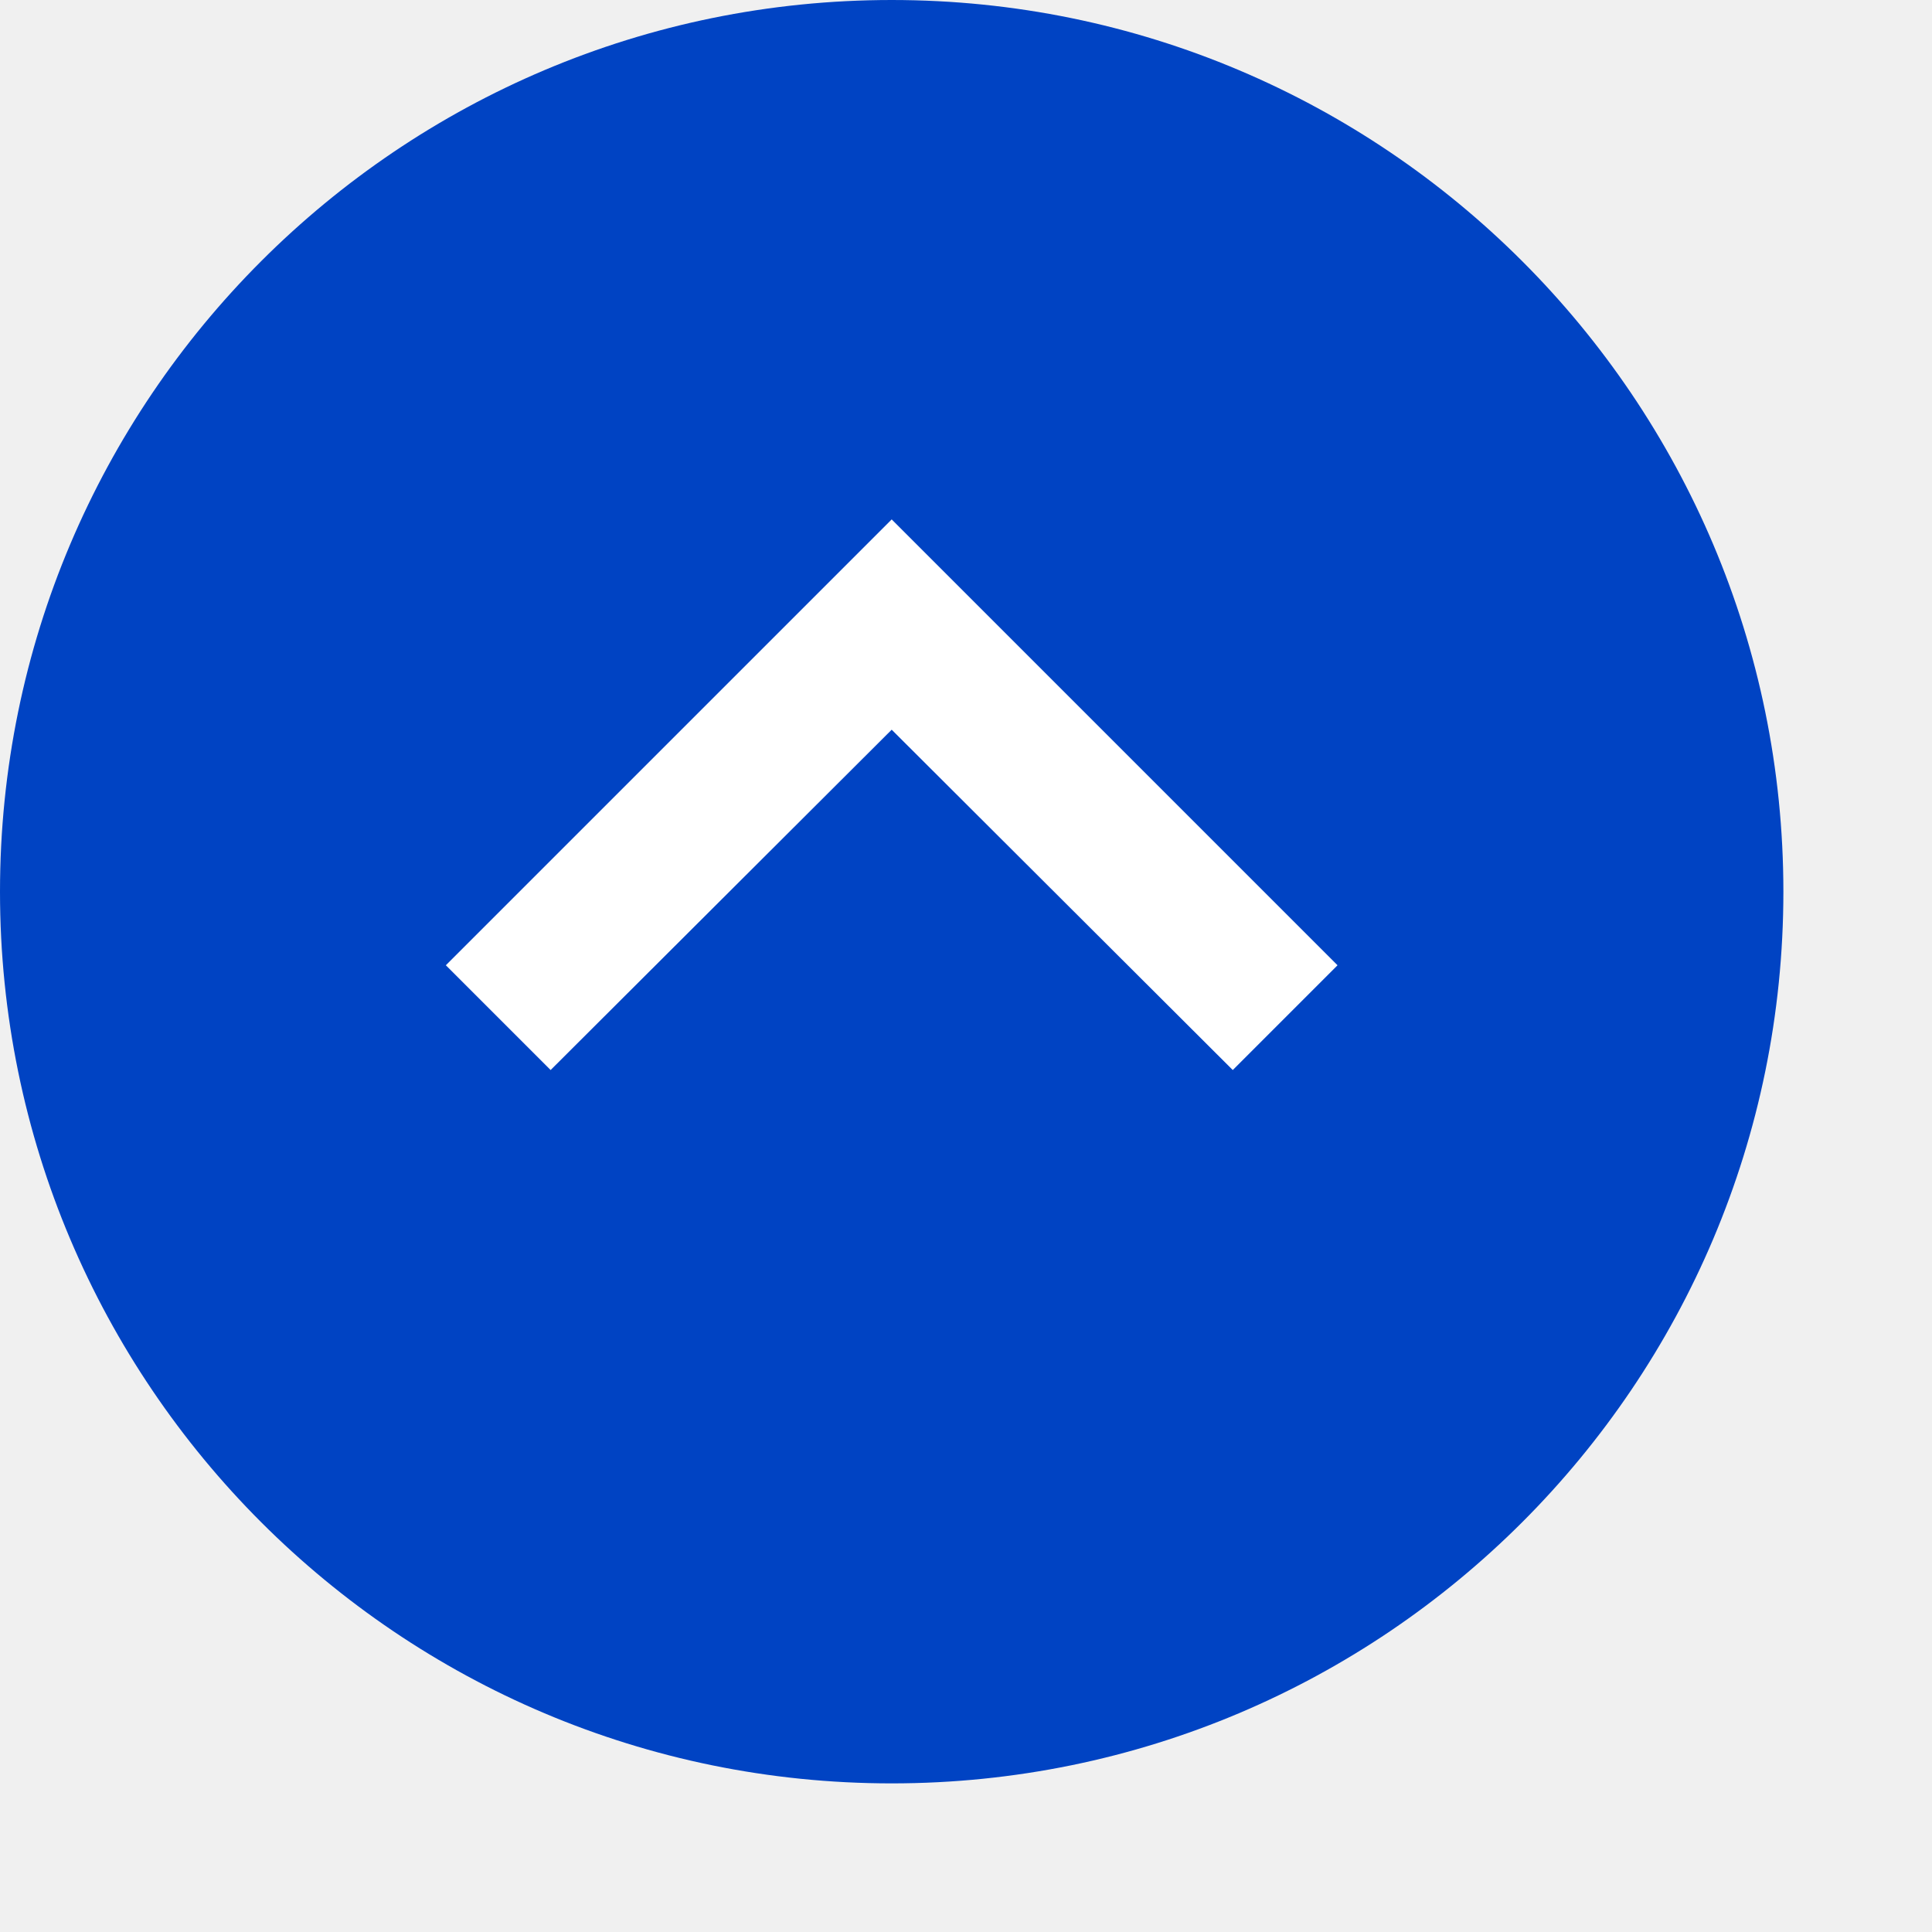
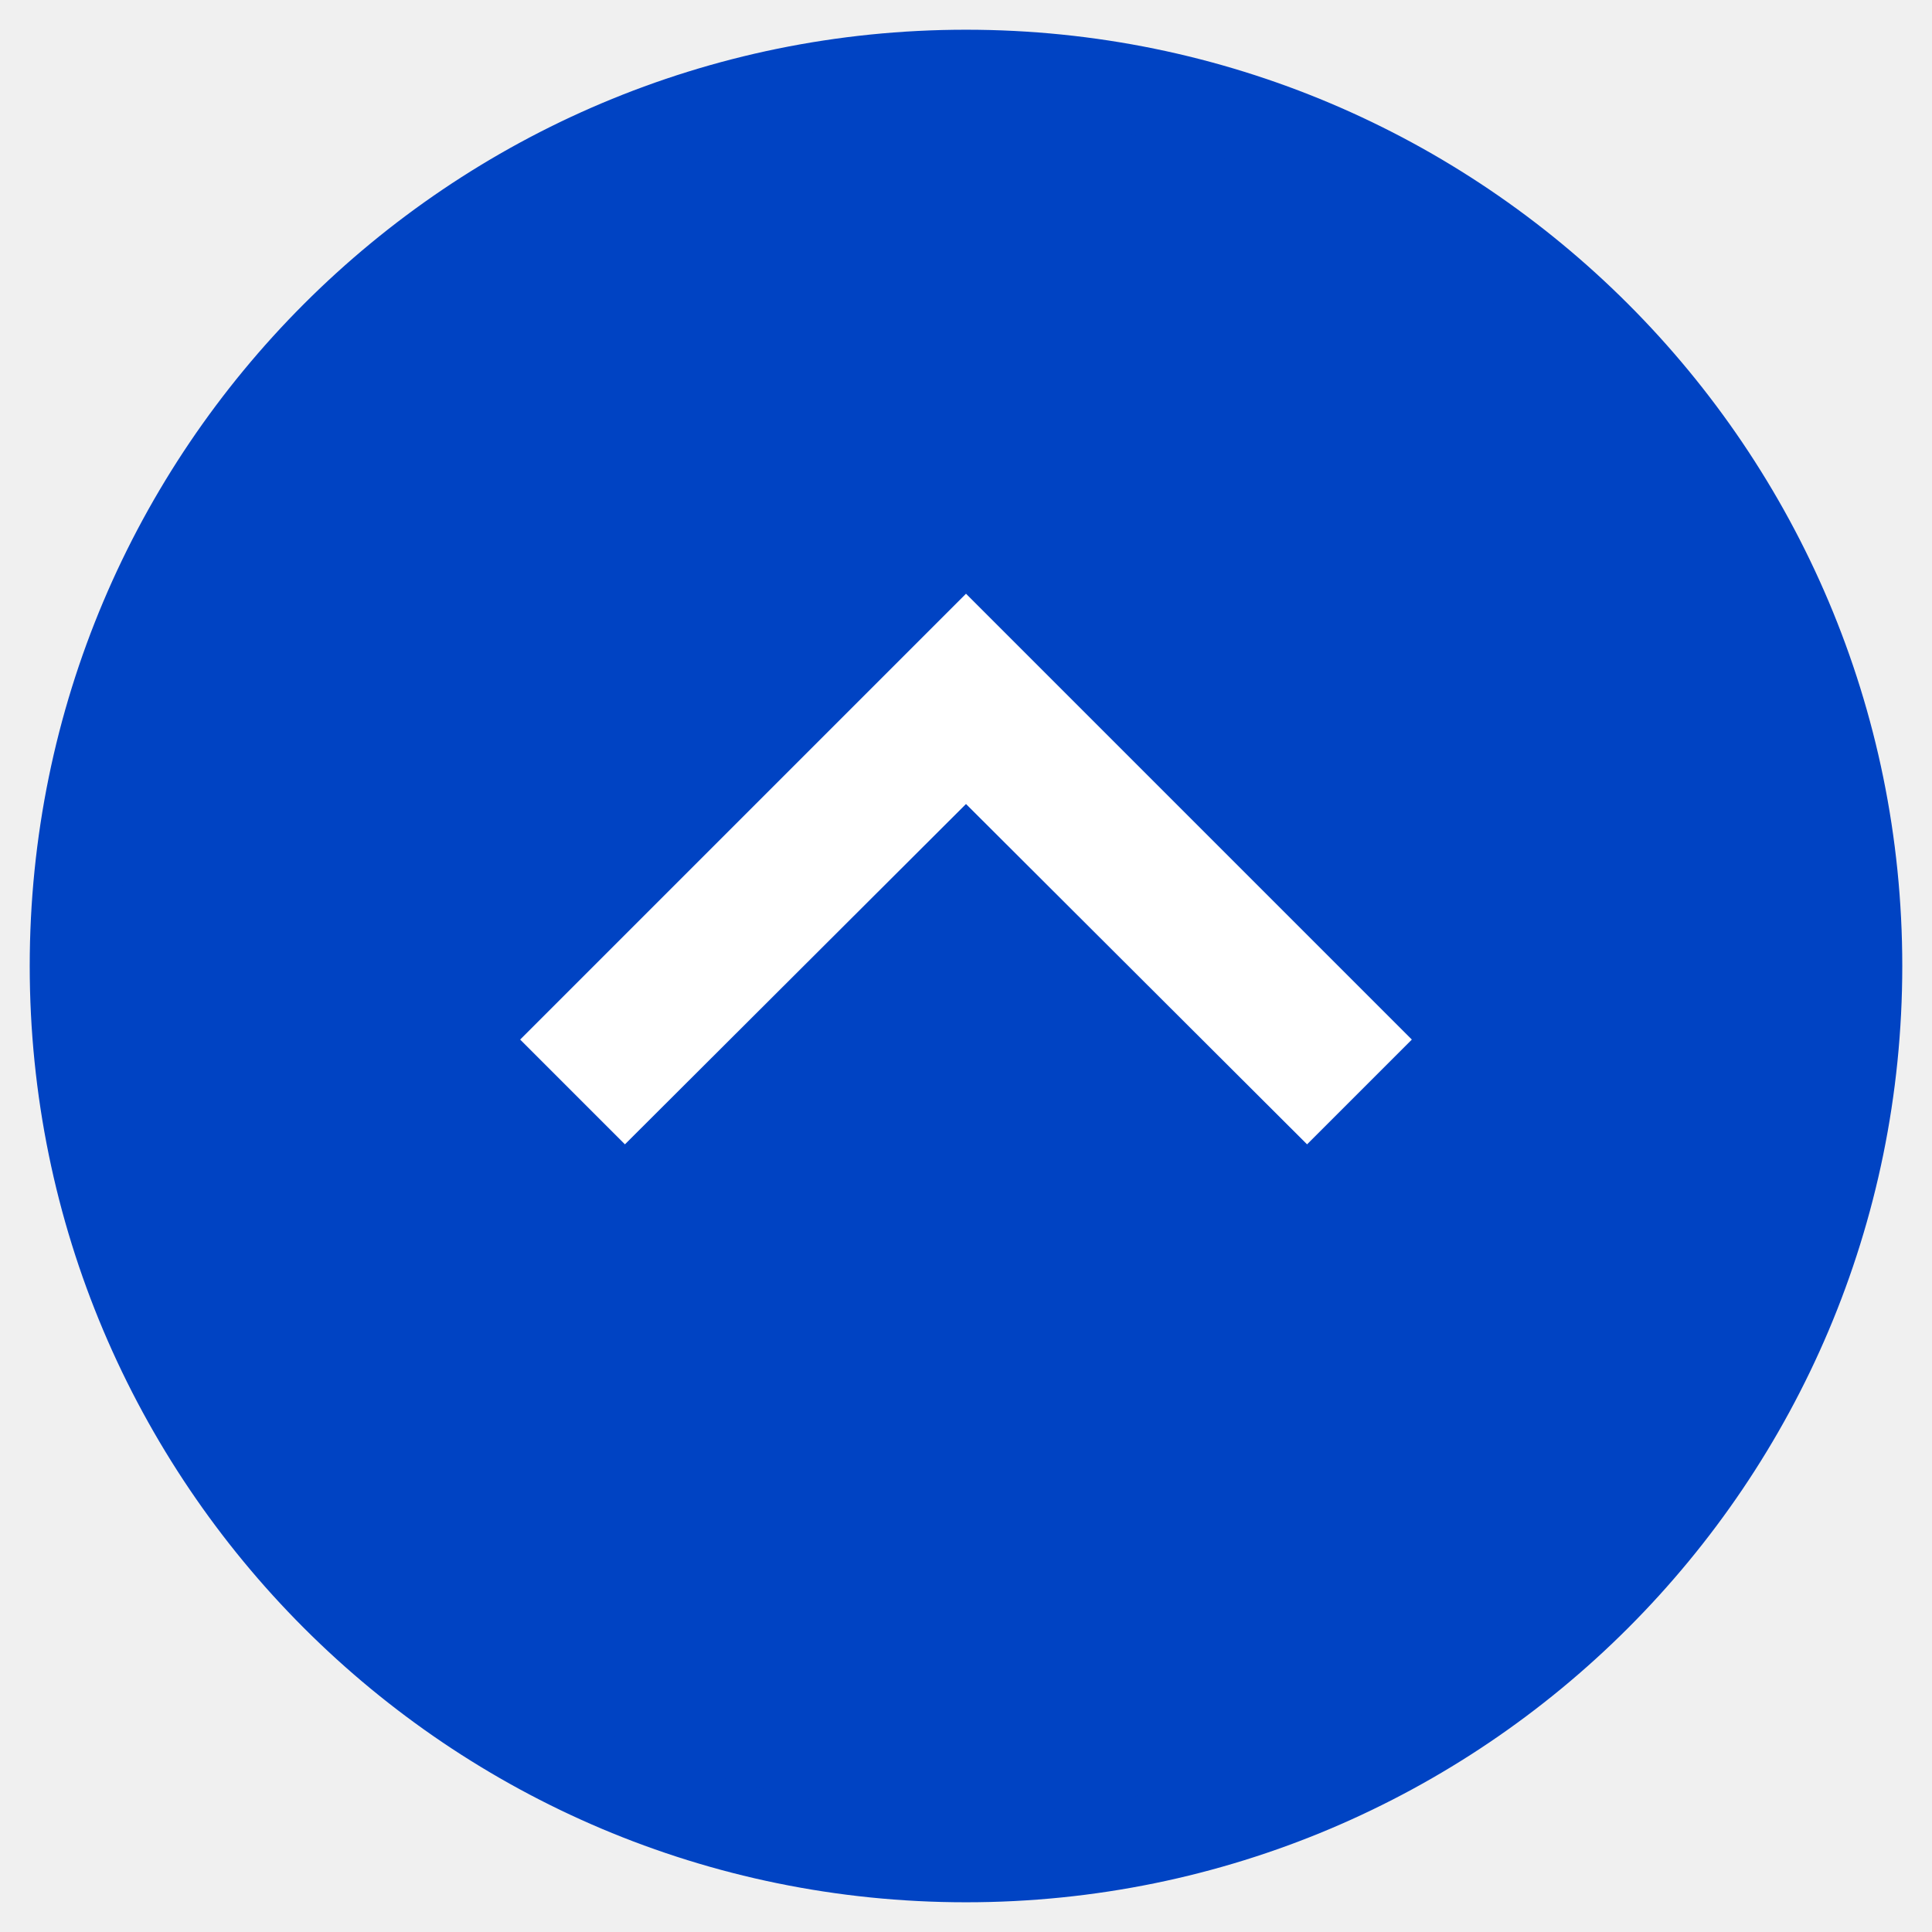
<svg xmlns="http://www.w3.org/2000/svg" width="26" height="26" viewBox="0 0 26 26" fill="none">
-   <circle cx="12" cy="12" r="12" transform="rotate(-180 12 12)" fill="#0043C3" />
-   <rect width="12" height="7.41" transform="translate(17.9998 14.3999) rotate(-180)" fill="#0043C3" />
-   <path d="M16.59 14.4L12 9.82L7.41 14.4L6 12.99L12 6.99L18 12.99L16.59 14.4Z" fill="white" />
+   <circle cx="13" cy="13" r="12" transform="rotate(-180 13 13)" fill="#0043C3" stroke="#0043C3" stroke-width="1.2" />
+   <rect width="12" height="7.41" transform="translate(18.9998 15.3999) rotate(-180)" fill="#0043C3" />
+   <path d="M17.59 15.4L13 10.82L8.41 15.4L7 13.99L13 7.99L19 13.99L17.59 15.4Z" fill="white" />
</svg>
